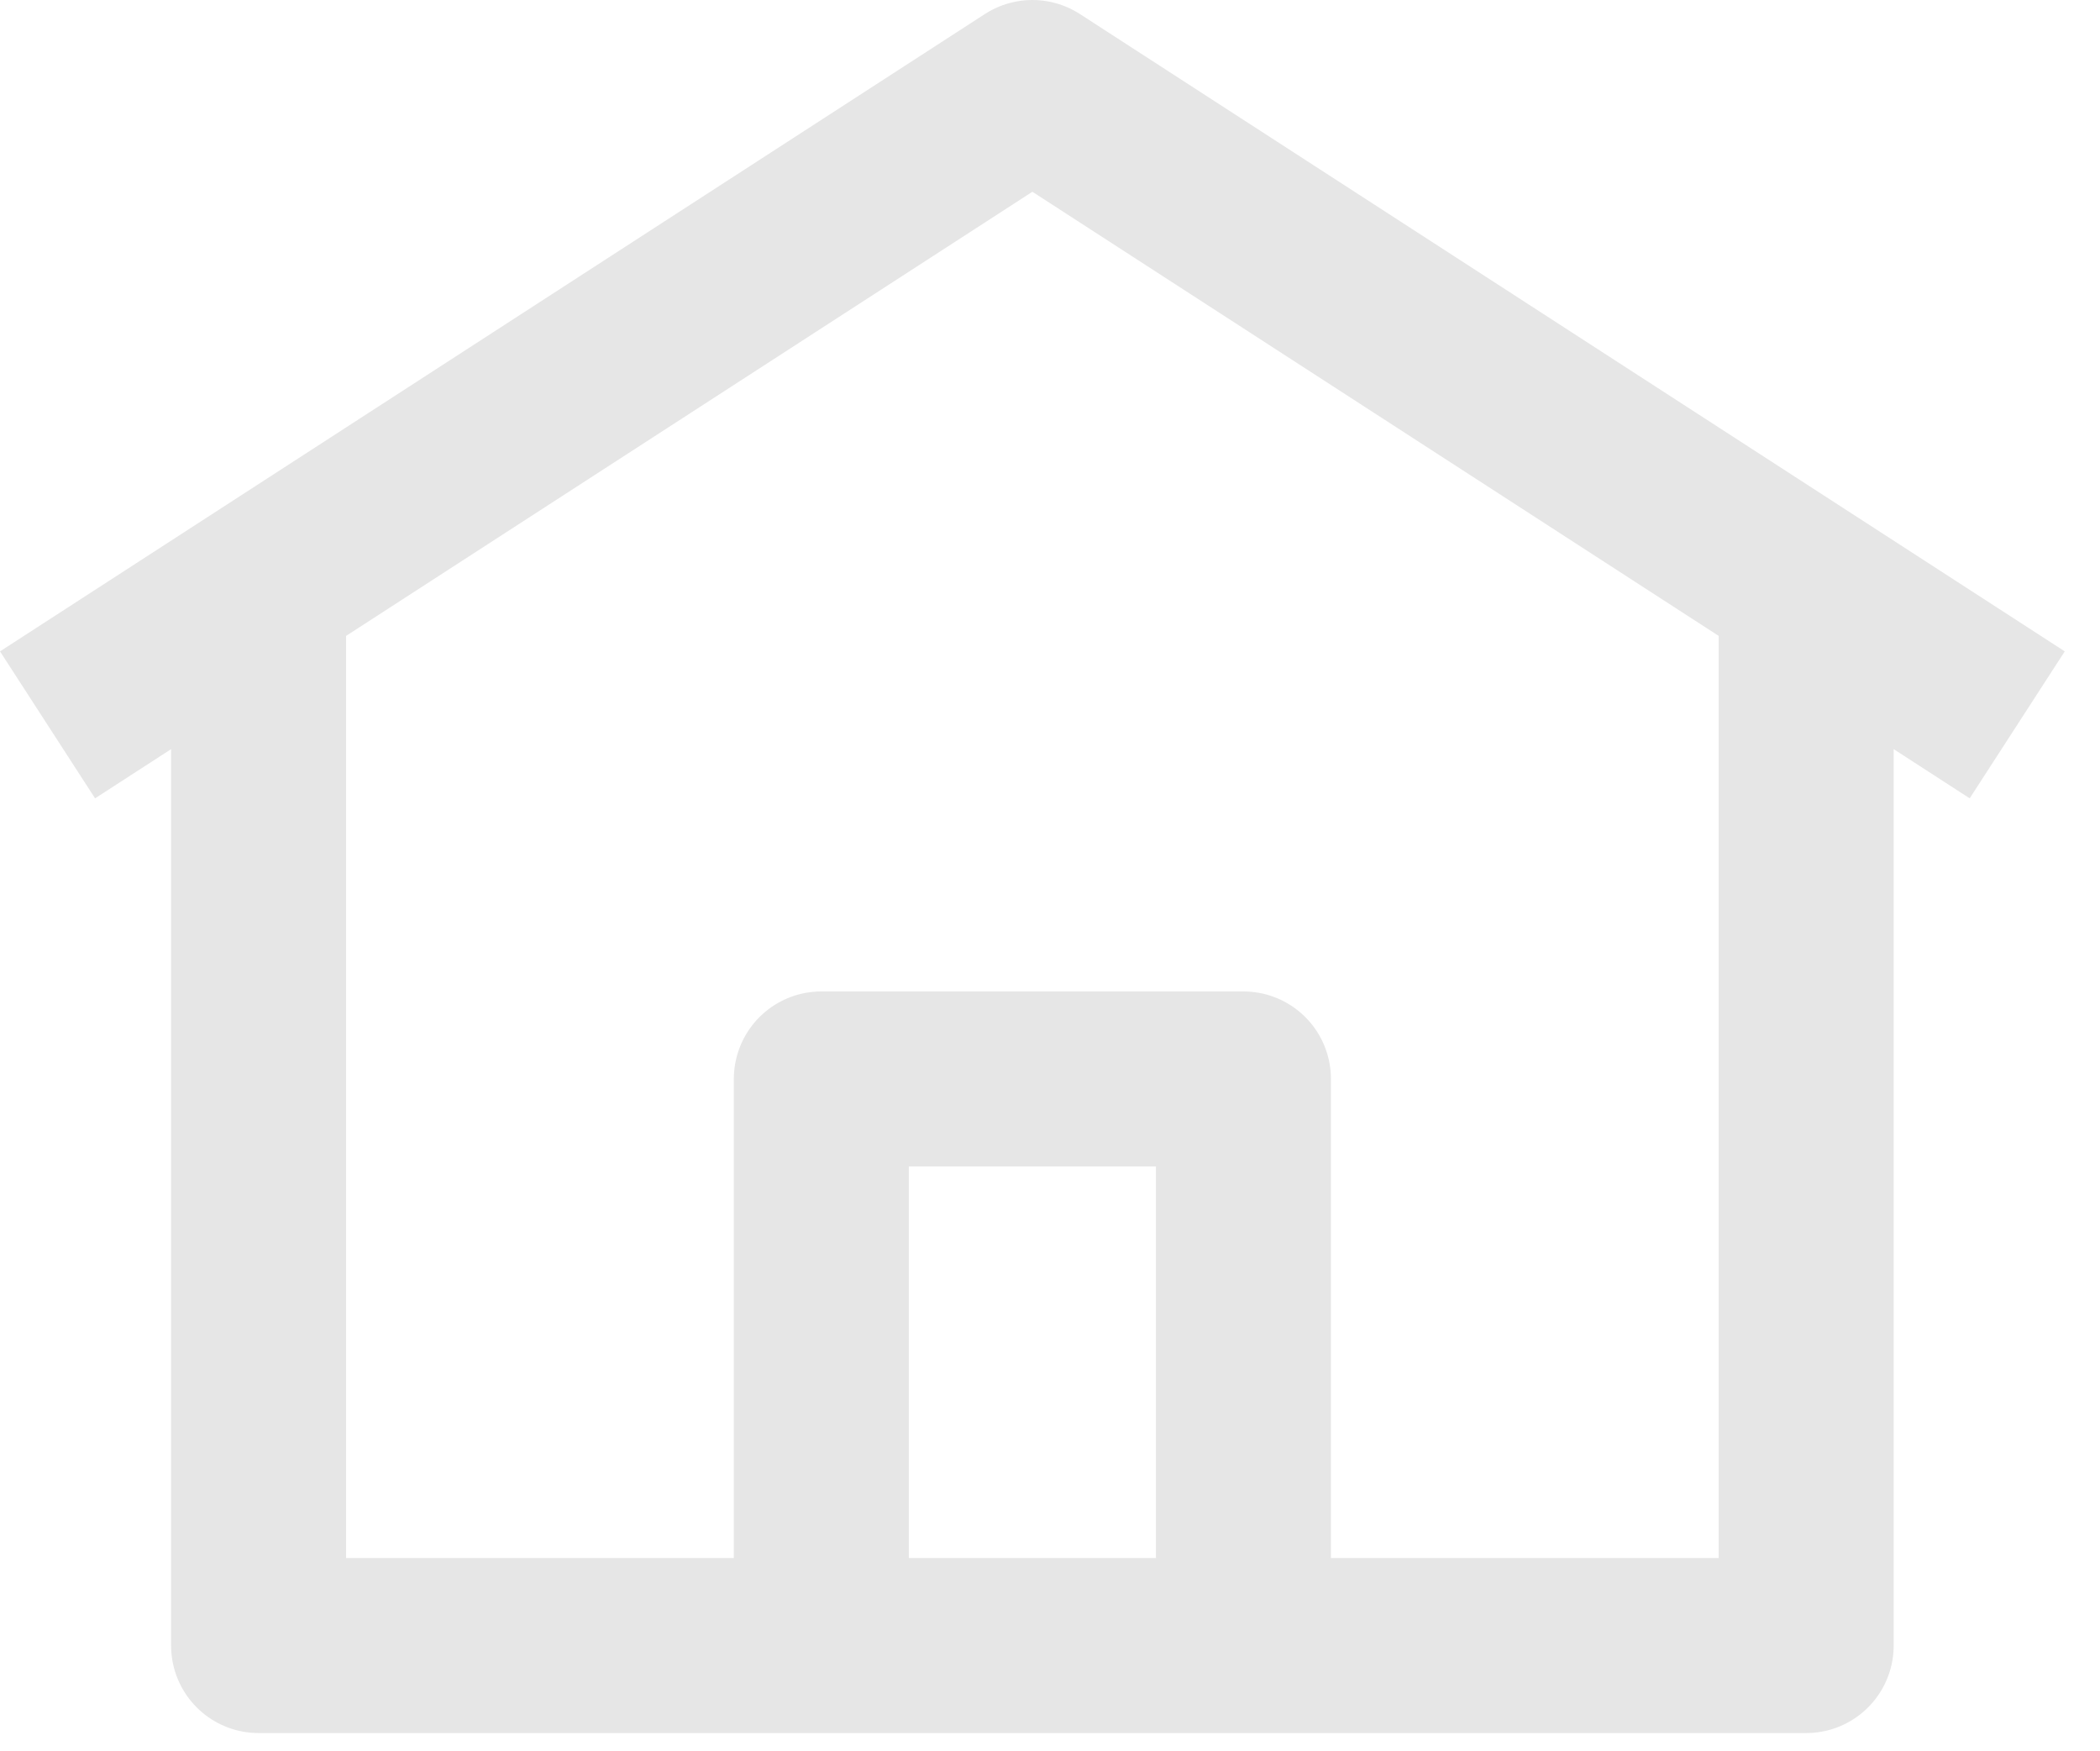
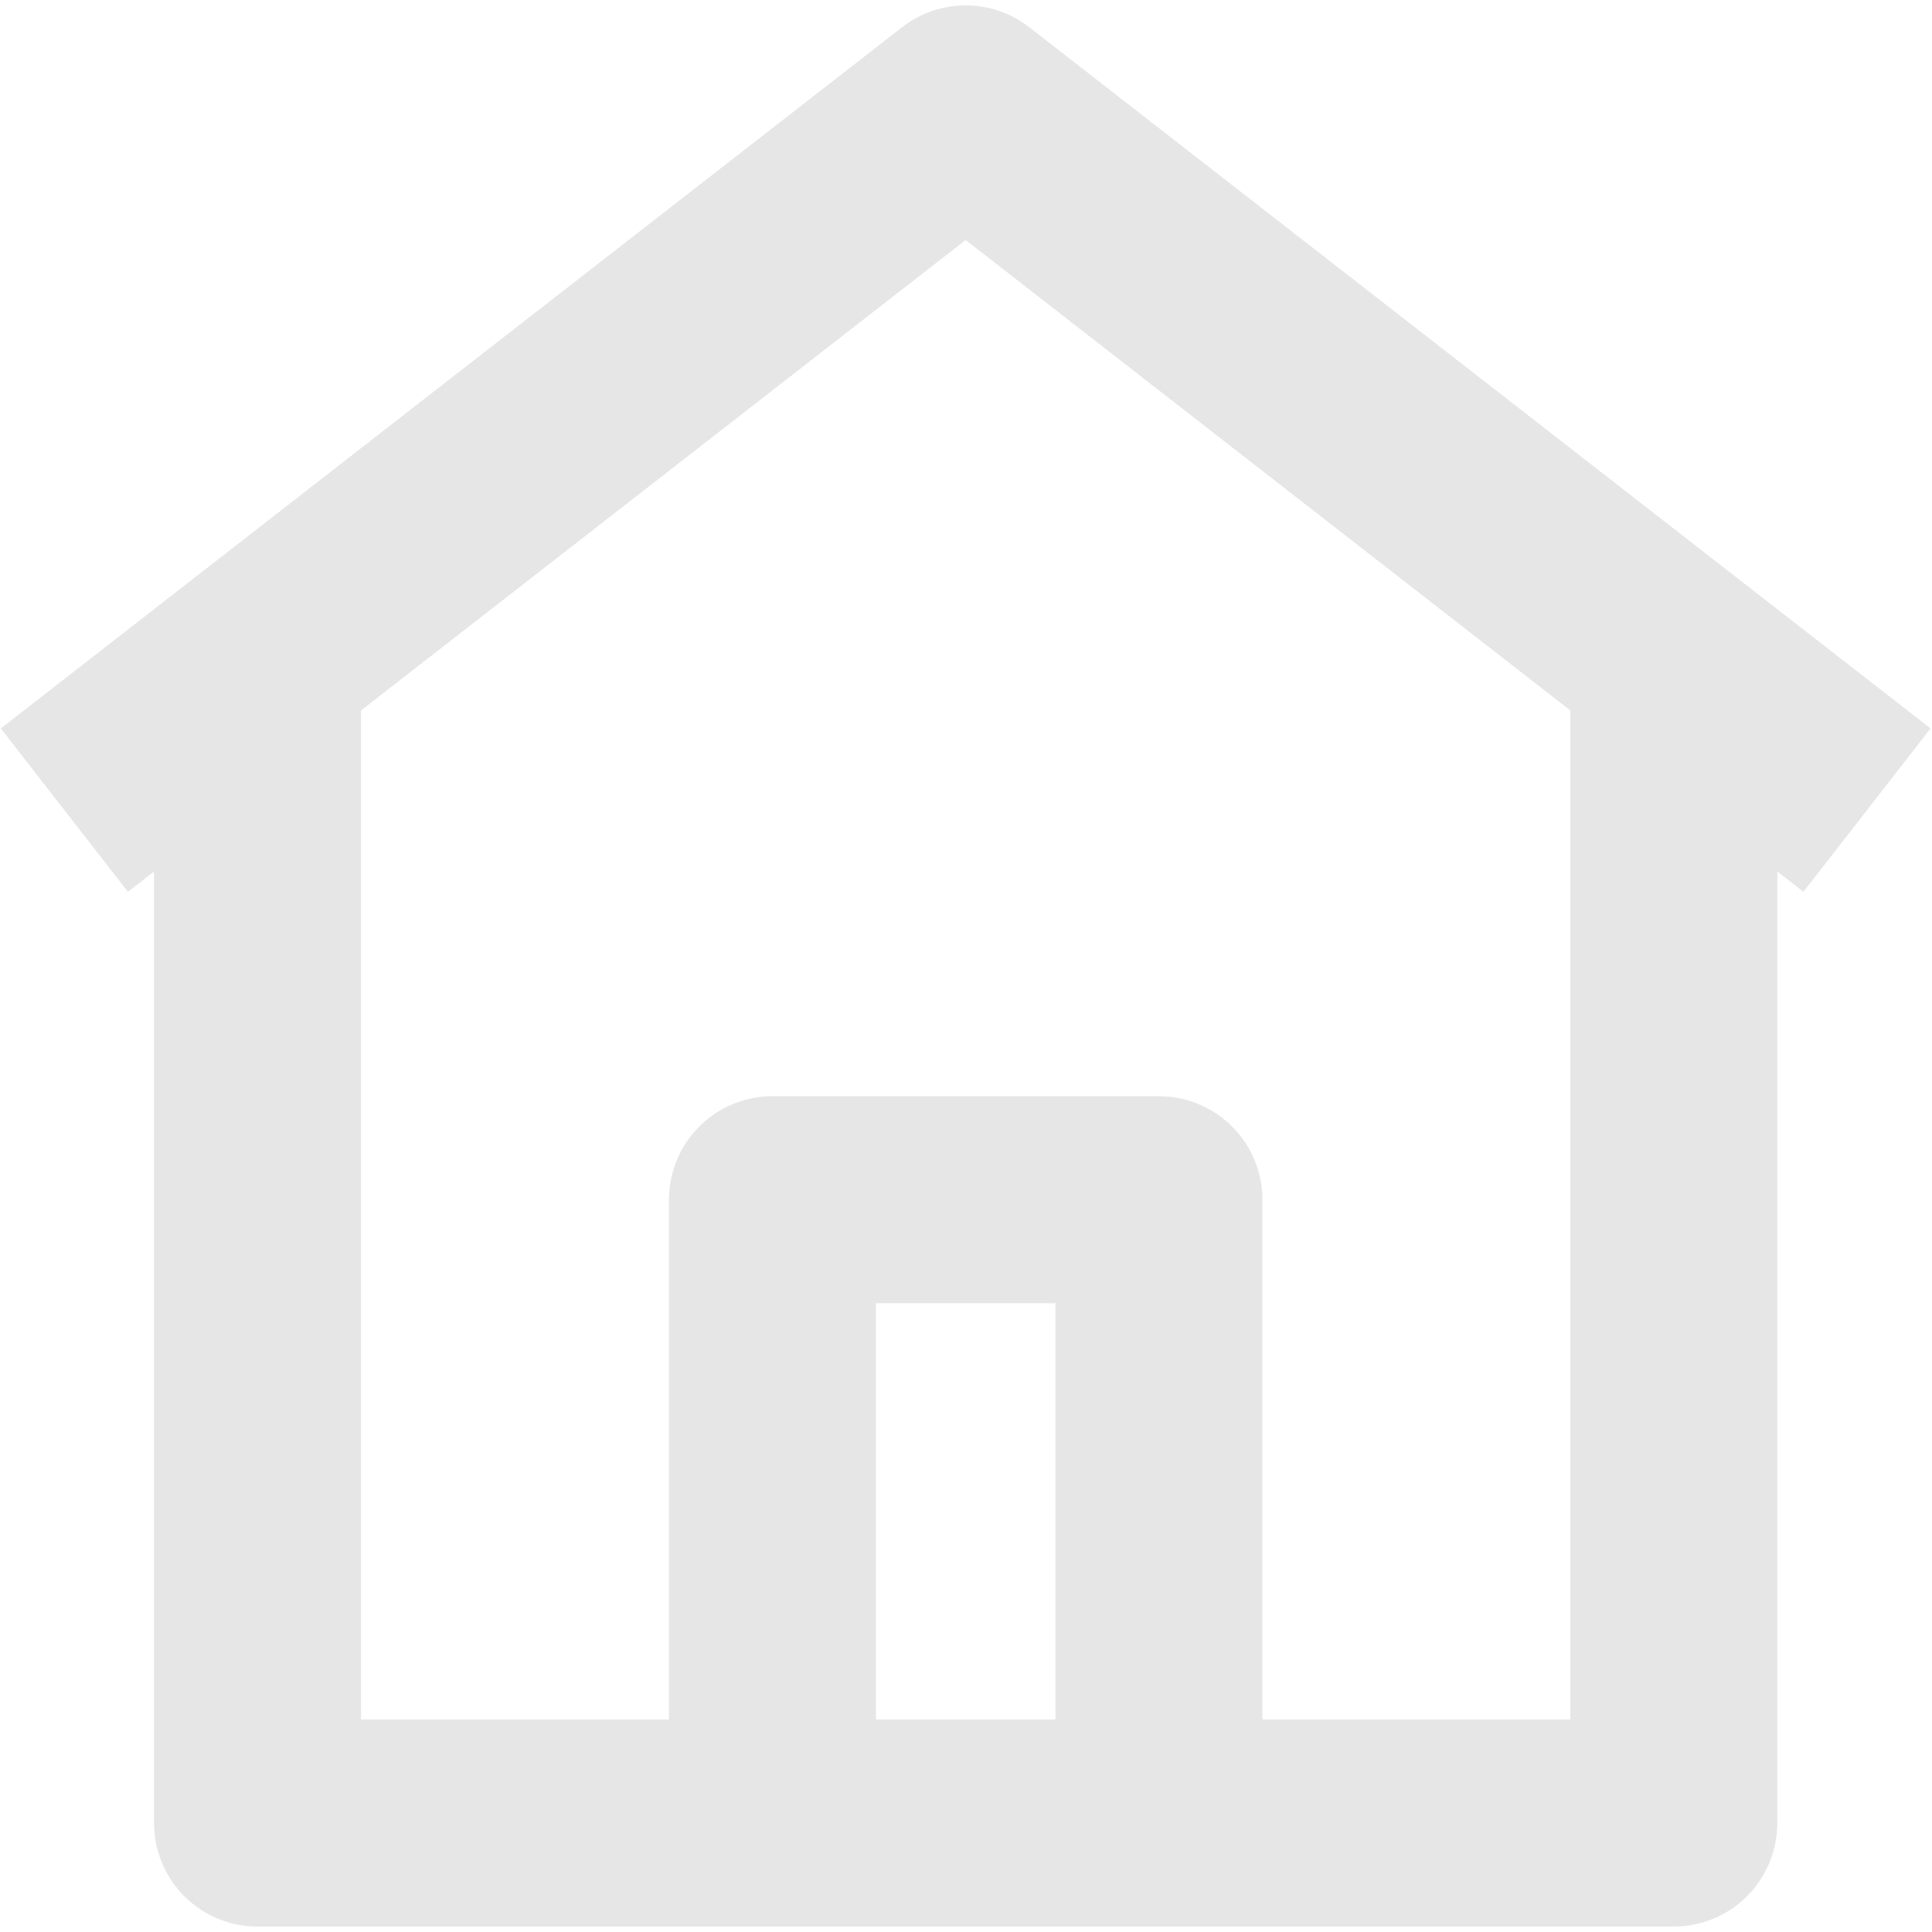
- <svg xmlns="http://www.w3.org/2000/svg" width="36" height="30" viewBox="0 0 36 30" fill="none">
-   <path d="M0.815 12.423L17.698 1.5L34.581 12.423M30.963 9.996V28.202H4.433V9.996M14.08 18.492H21.316V28.202H14.08V18.492Z" stroke="#E6E6E6" stroke-width="3" stroke-linejoin="round" />
+ <svg xmlns="http://www.w3.org/2000/svg" width="28" height="28" viewBox="0 0 28 28" fill="none">
+   <path d="M 0.933 11.741 L 13.995 1.578 L 27.058 11.741 M 24.258 9.483 L 24.258 26.421 L 3.732 26.421 L 3.732 9.483 M 11.195 17.387 L 16.796 17.387 L 16.796 26.421 L 11.195 26.421 L 11.195 17.387 Z" stroke="#E6E6E6" stroke-width="3" stroke-linejoin="round" style="" />
</svg>
